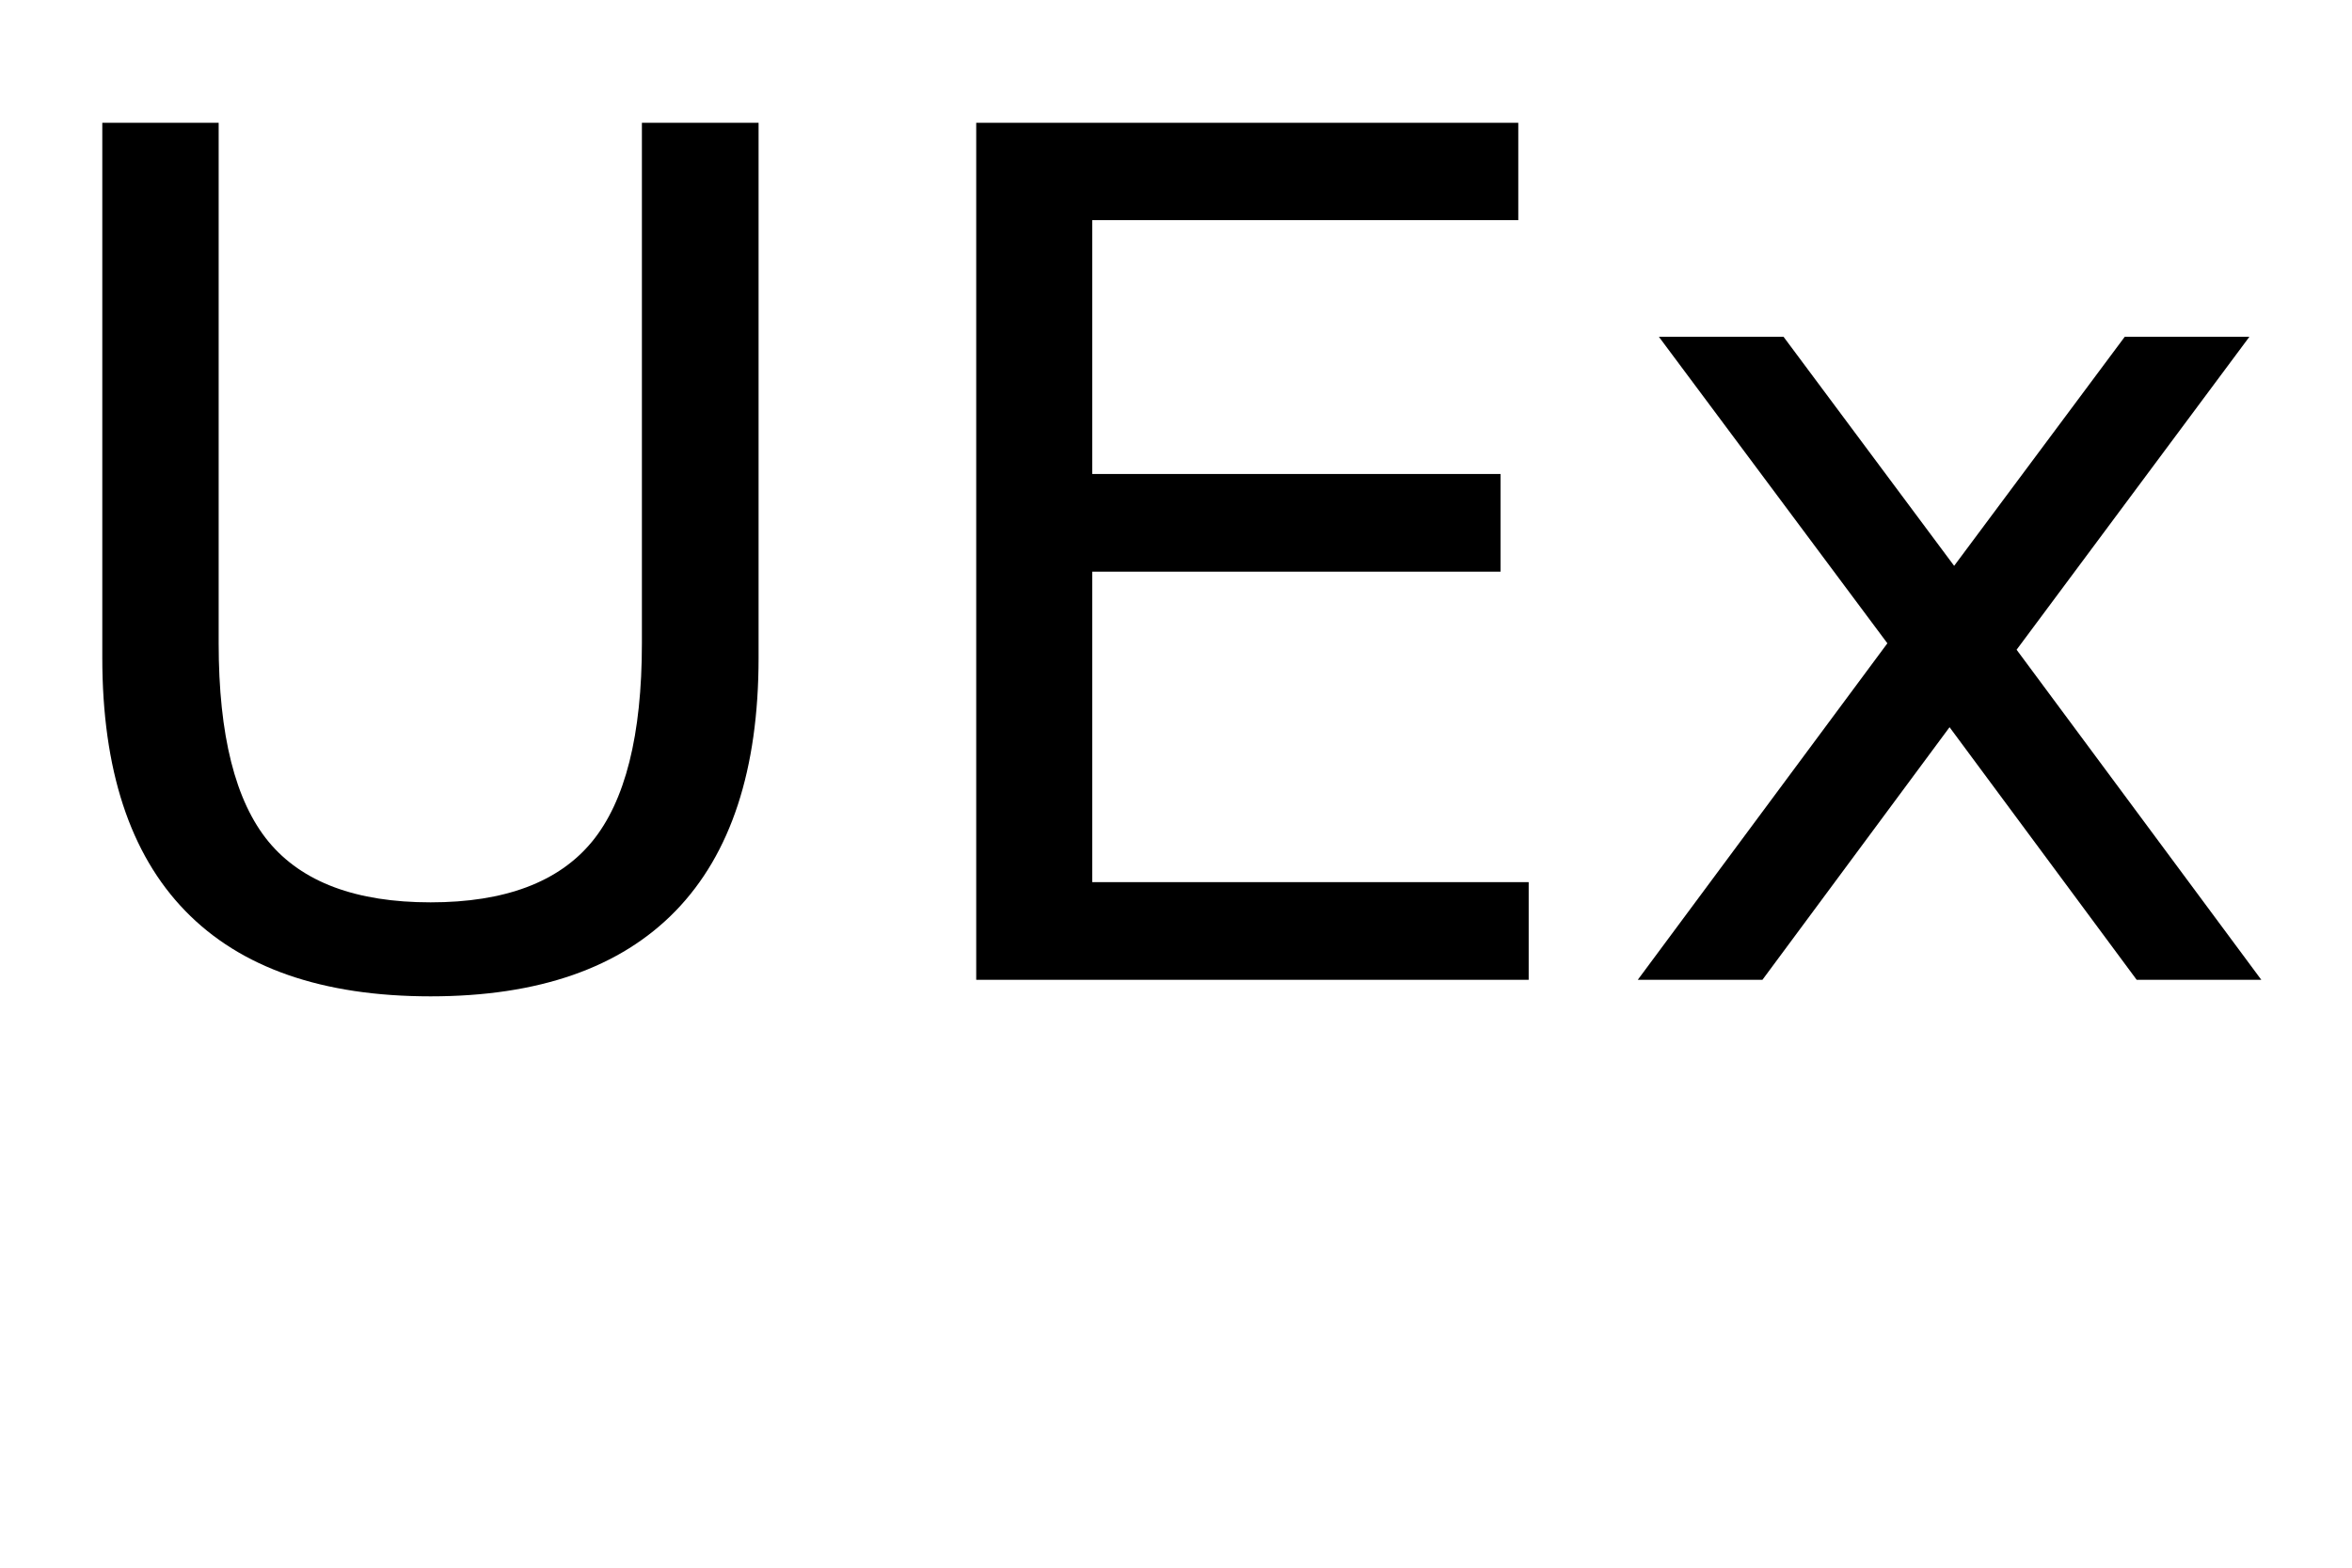
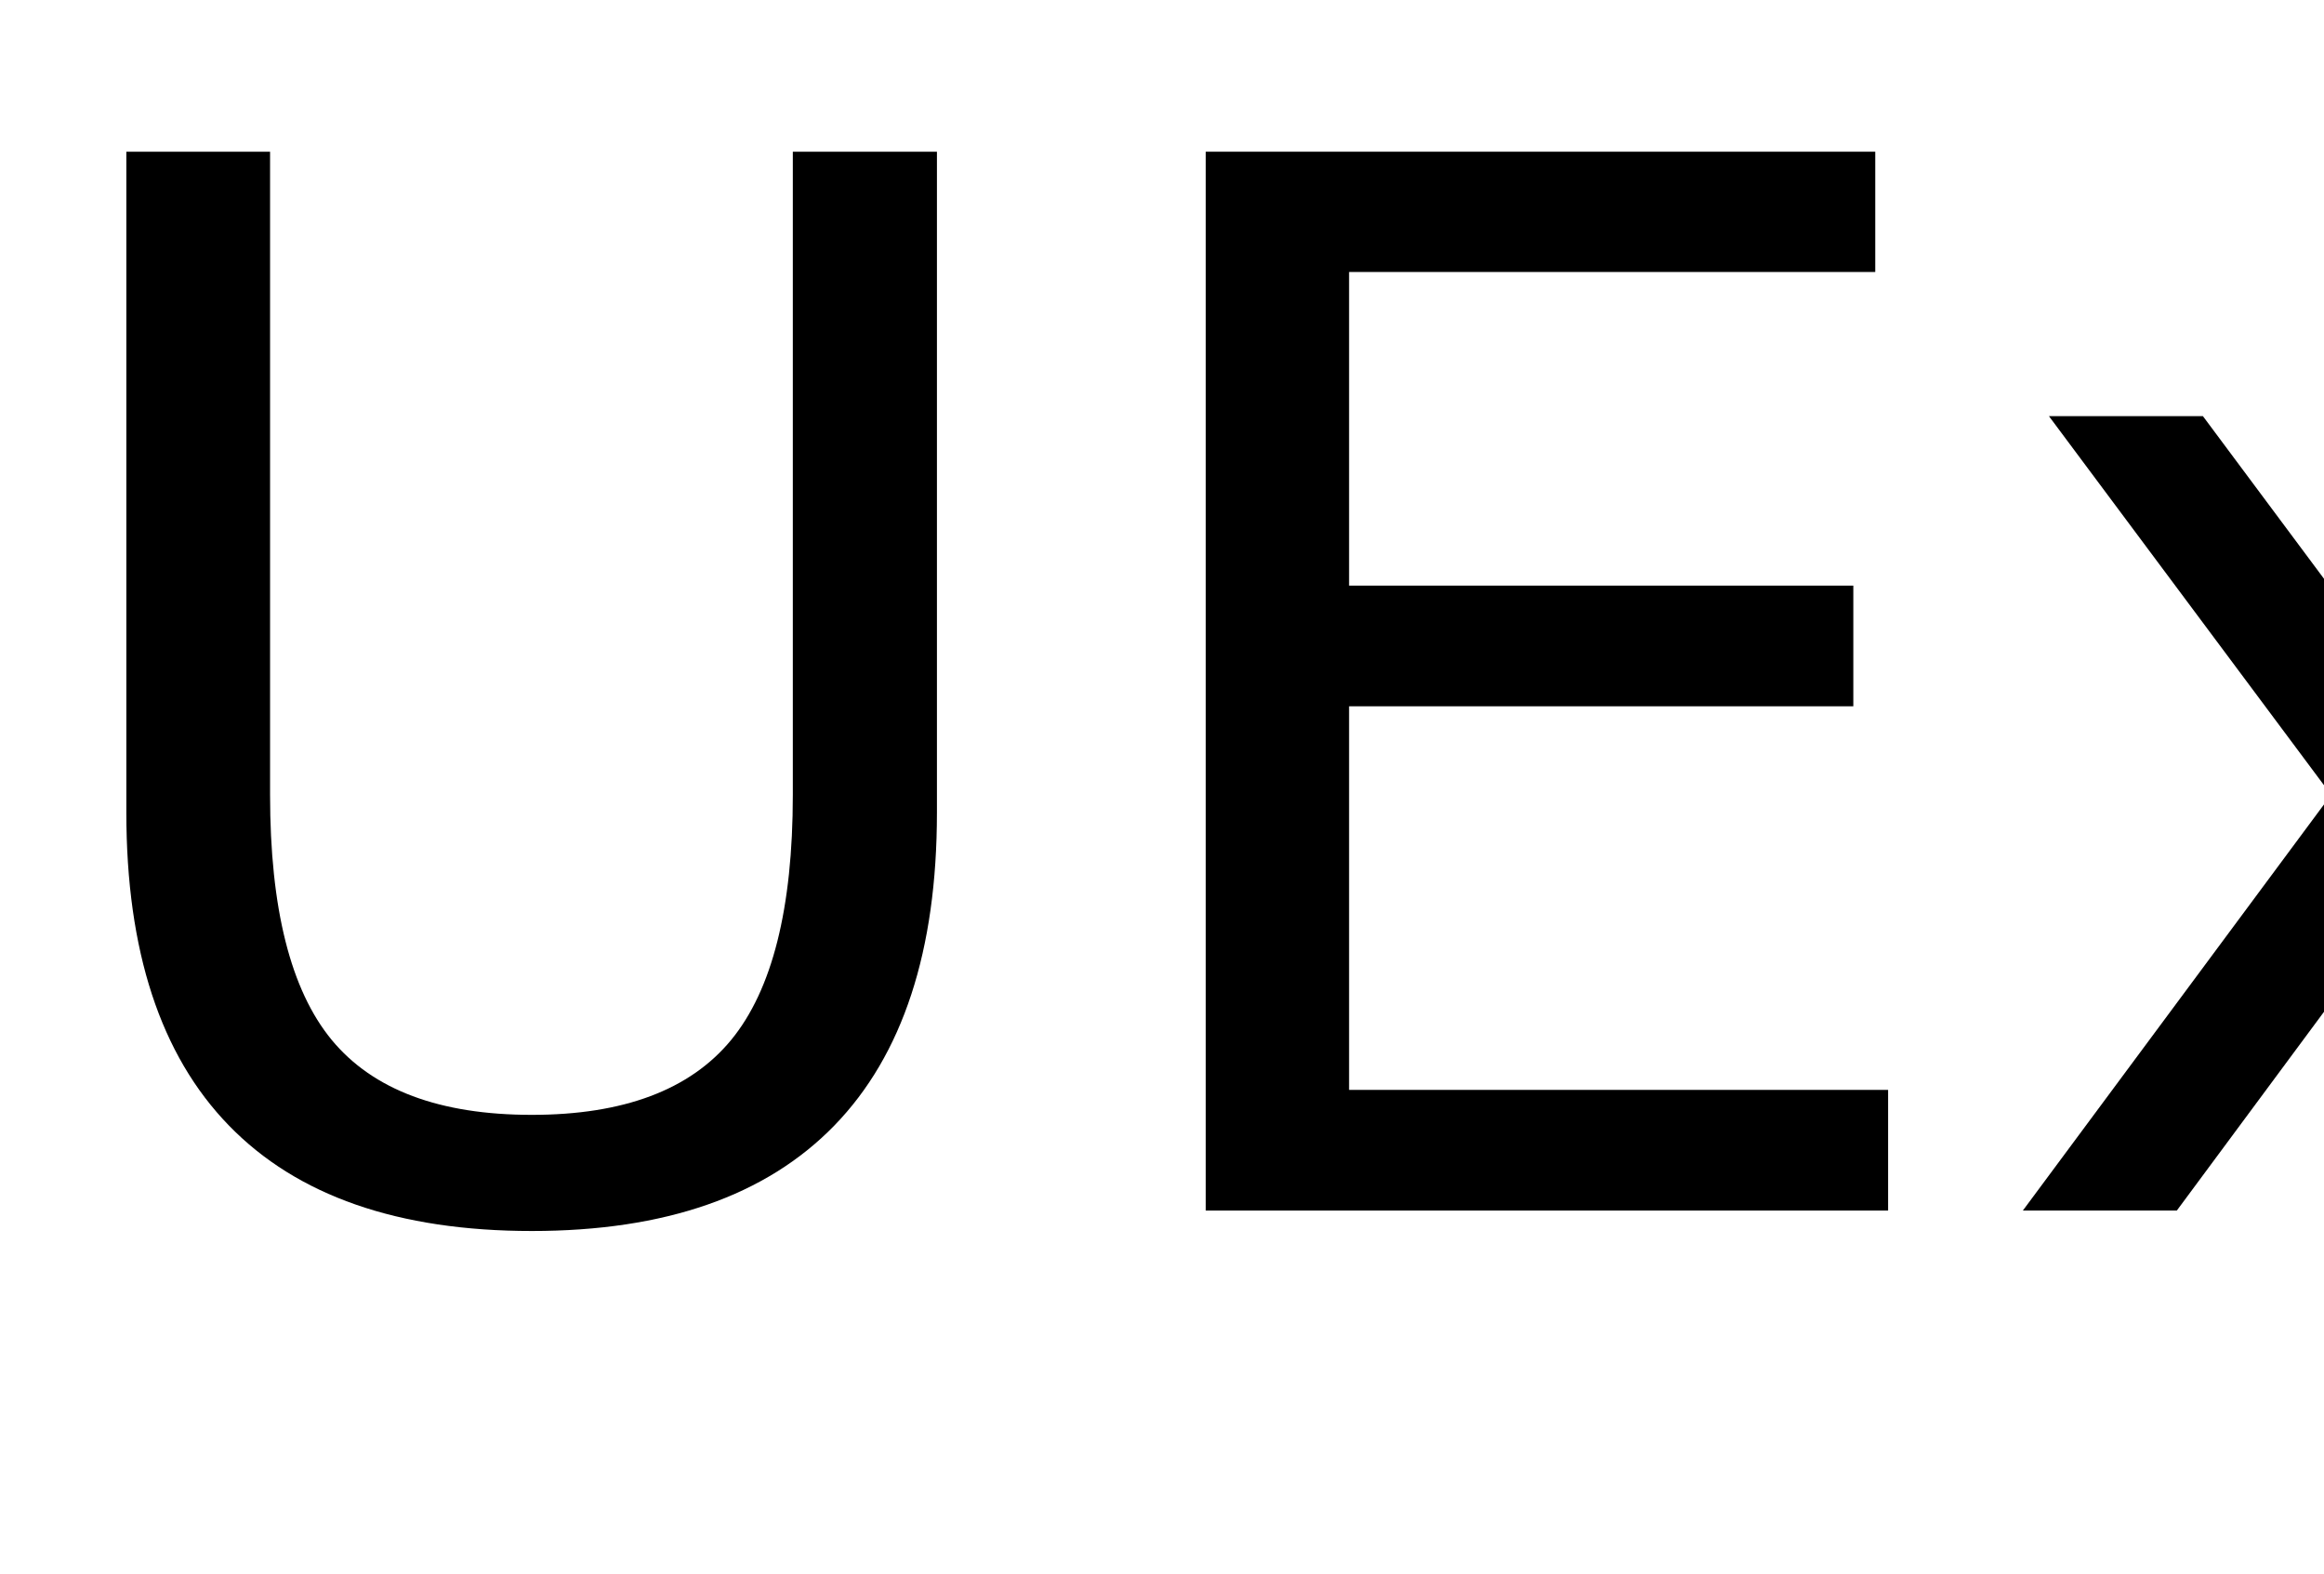
- <svg xmlns="http://www.w3.org/2000/svg" xmlns:xlink="http://www.w3.org/1999/xlink" width="120" height="80" viewBox="0 0 120 80">
+ <svg xmlns="http://www.w3.org/2000/svg" xmlns:xlink="http://www.w3.org/1999/xlink" width="96" height="65" viewBox="0 0 96 65">
  <defs>
    <g>
      <g id="glyph-0-0">
        <path d="M 5.219 -43.734 L 11.156 -43.734 L 11.156 -17.172 C 11.156 -12.484 12.004 -9.109 13.703 -7.047 C 15.41 -4.984 18.164 -3.953 21.969 -3.953 C 25.758 -3.953 28.504 -4.984 30.203 -7.047 C 31.898 -9.109 32.75 -12.484 32.75 -17.172 L 32.75 -43.734 L 38.703 -43.734 L 38.703 -16.438 C 38.703 -10.727 37.289 -6.422 34.469 -3.516 C 31.645 -0.609 27.477 0.844 21.969 0.844 C 16.445 0.844 12.273 -0.609 9.453 -3.516 C 6.629 -6.422 5.219 -10.727 5.219 -16.438 Z M 5.219 -43.734 " />
      </g>
      <g id="glyph-0-1">
        <path d="M 5.891 -43.734 L 33.547 -43.734 L 33.547 -38.766 L 11.812 -38.766 L 11.812 -25.812 L 32.641 -25.812 L 32.641 -20.828 L 11.812 -20.828 L 11.812 -4.984 L 34.078 -4.984 L 34.078 0 L 5.891 0 Z M 5.891 -43.734 " />
      </g>
      <g id="glyph-0-2">
        <path d="M 32.938 -32.812 L 21.062 -16.844 L 33.547 0 L 27.188 0 L 17.641 -12.891 L 8.094 0 L 1.734 0 L 14.469 -17.172 L 2.812 -32.812 L 9.172 -32.812 L 17.875 -21.125 L 26.578 -32.812 Z M 32.938 -32.812 " />
      </g>
    </g>
  </defs>
  <g fill="rgb(0%, 0%, 0%)" fill-opacity="1">
    <use xlink:href="#glyph-0-0" x="0" y="50" />
    <use xlink:href="#glyph-0-1" x="43.916" y="50" />
    <use xlink:href="#glyph-0-2" x="81.826" y="50" />
  </g>
</svg>
